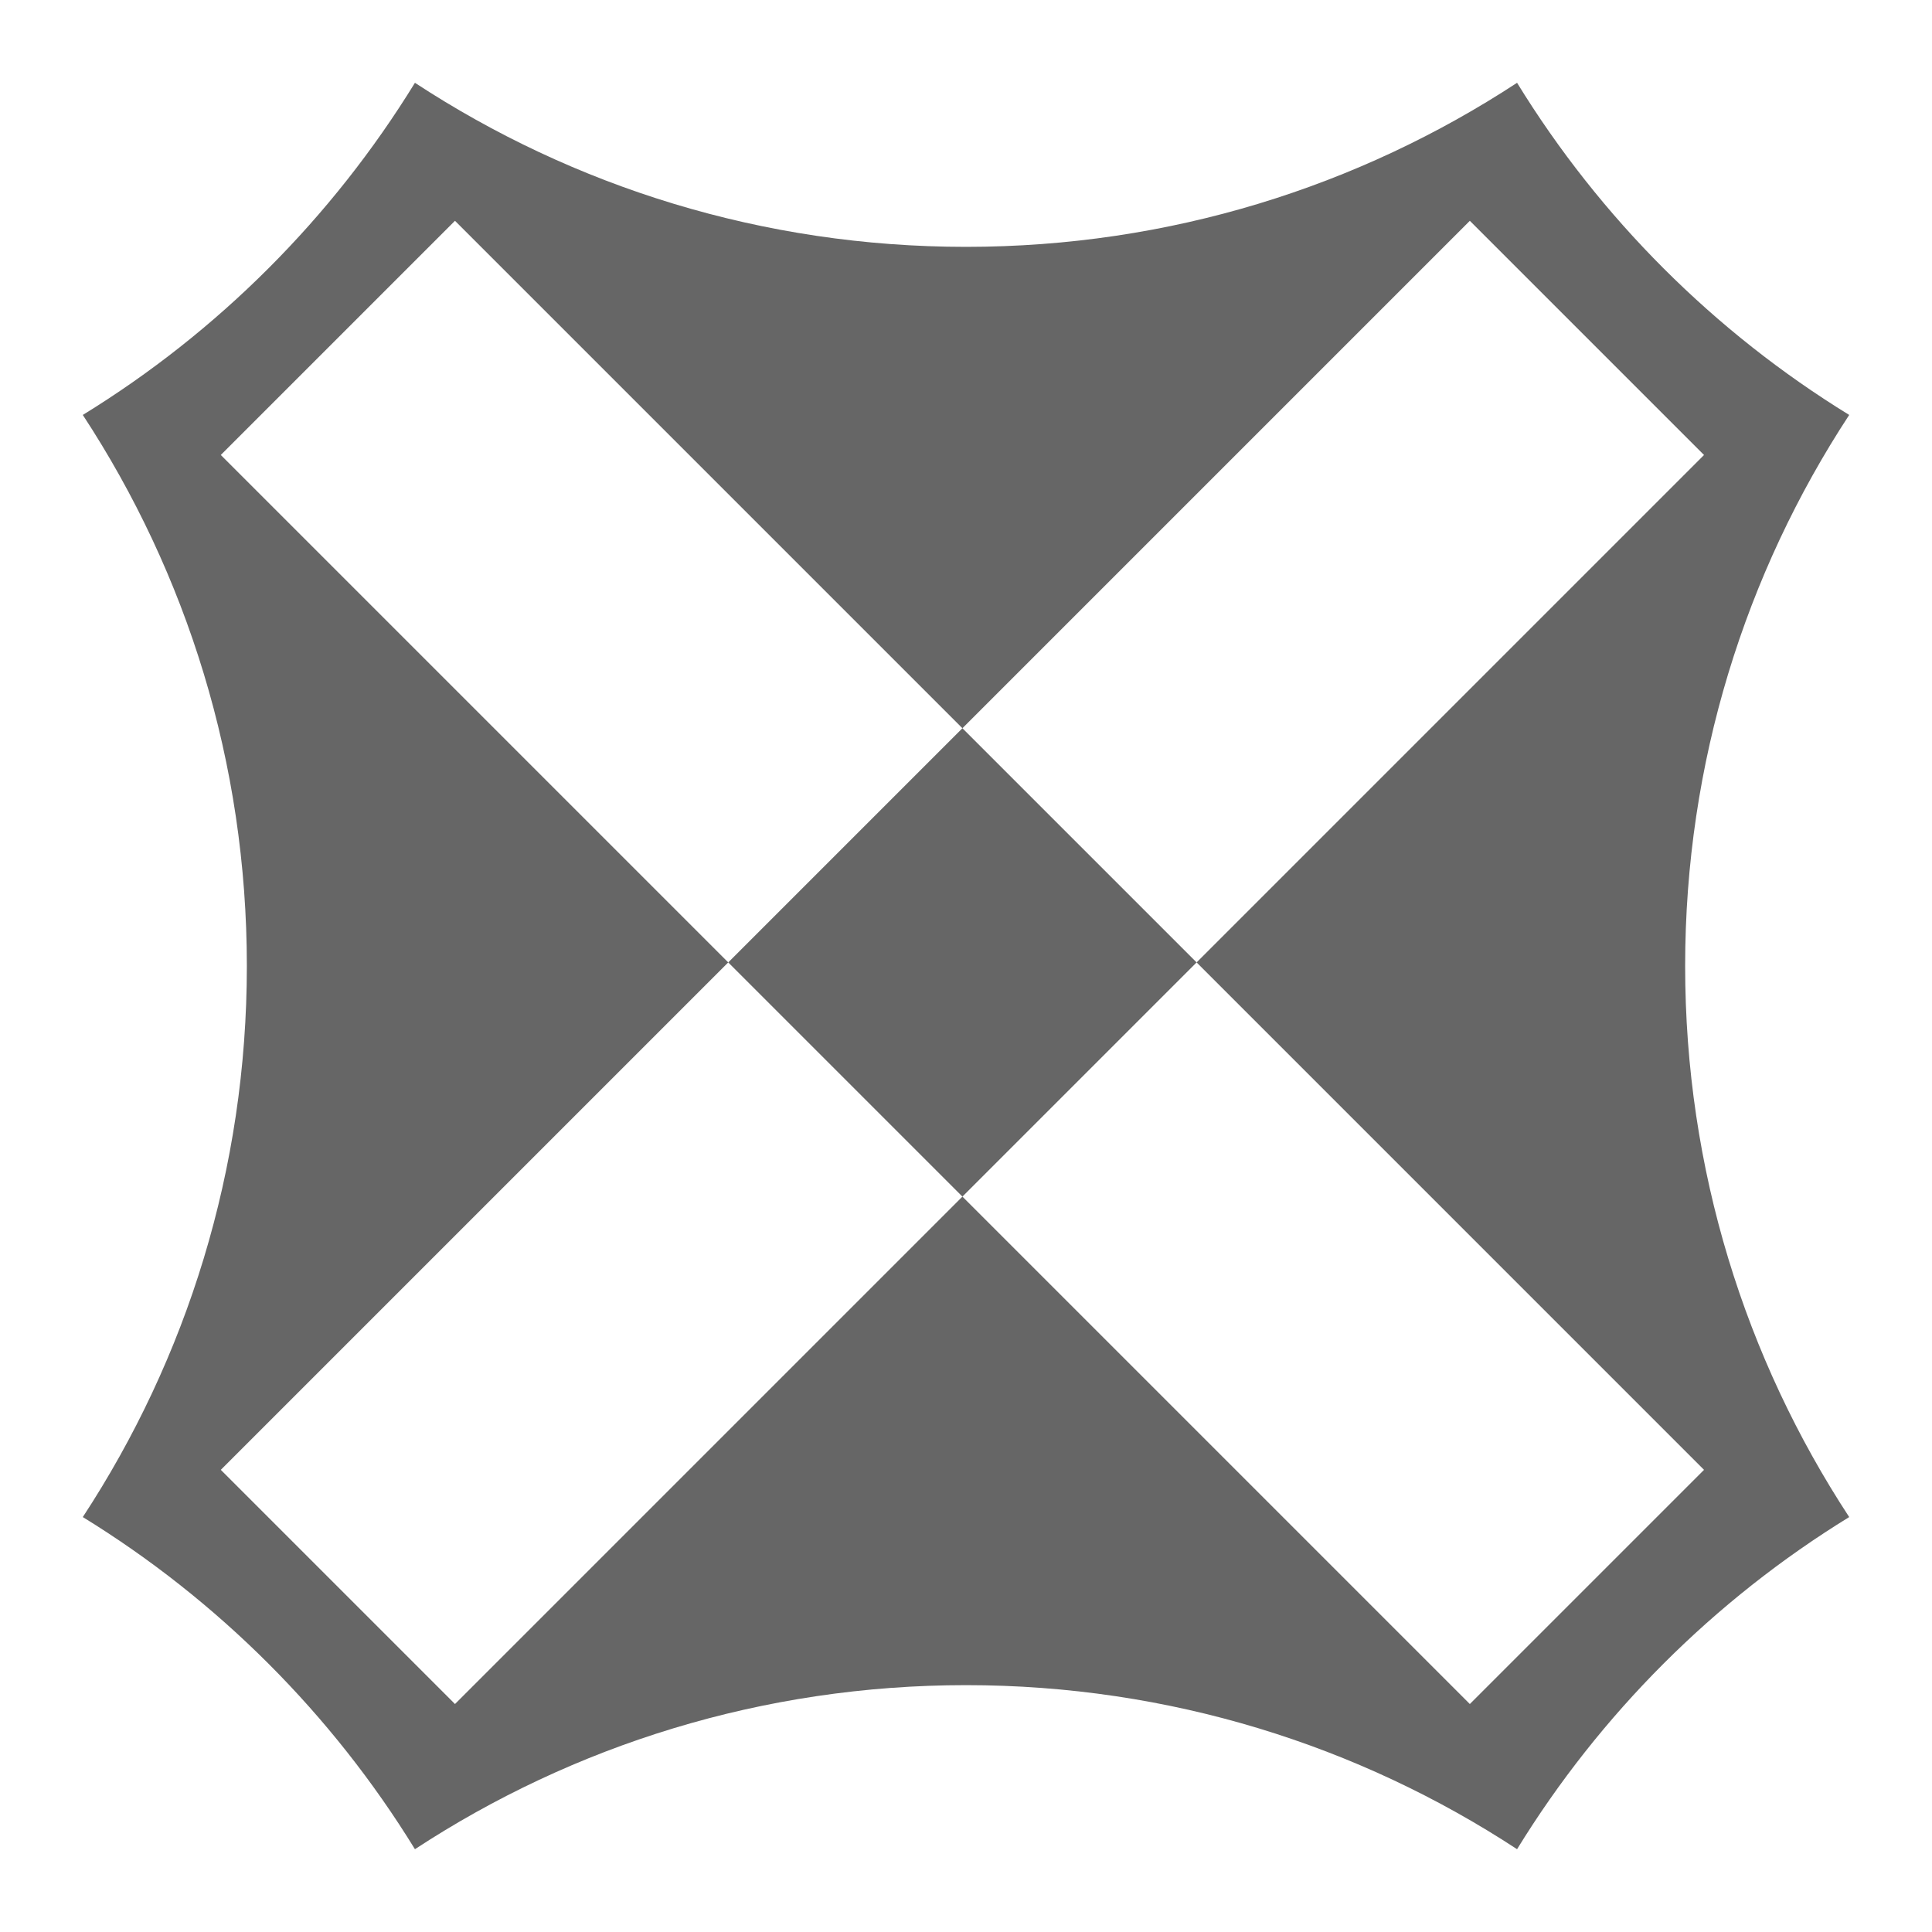
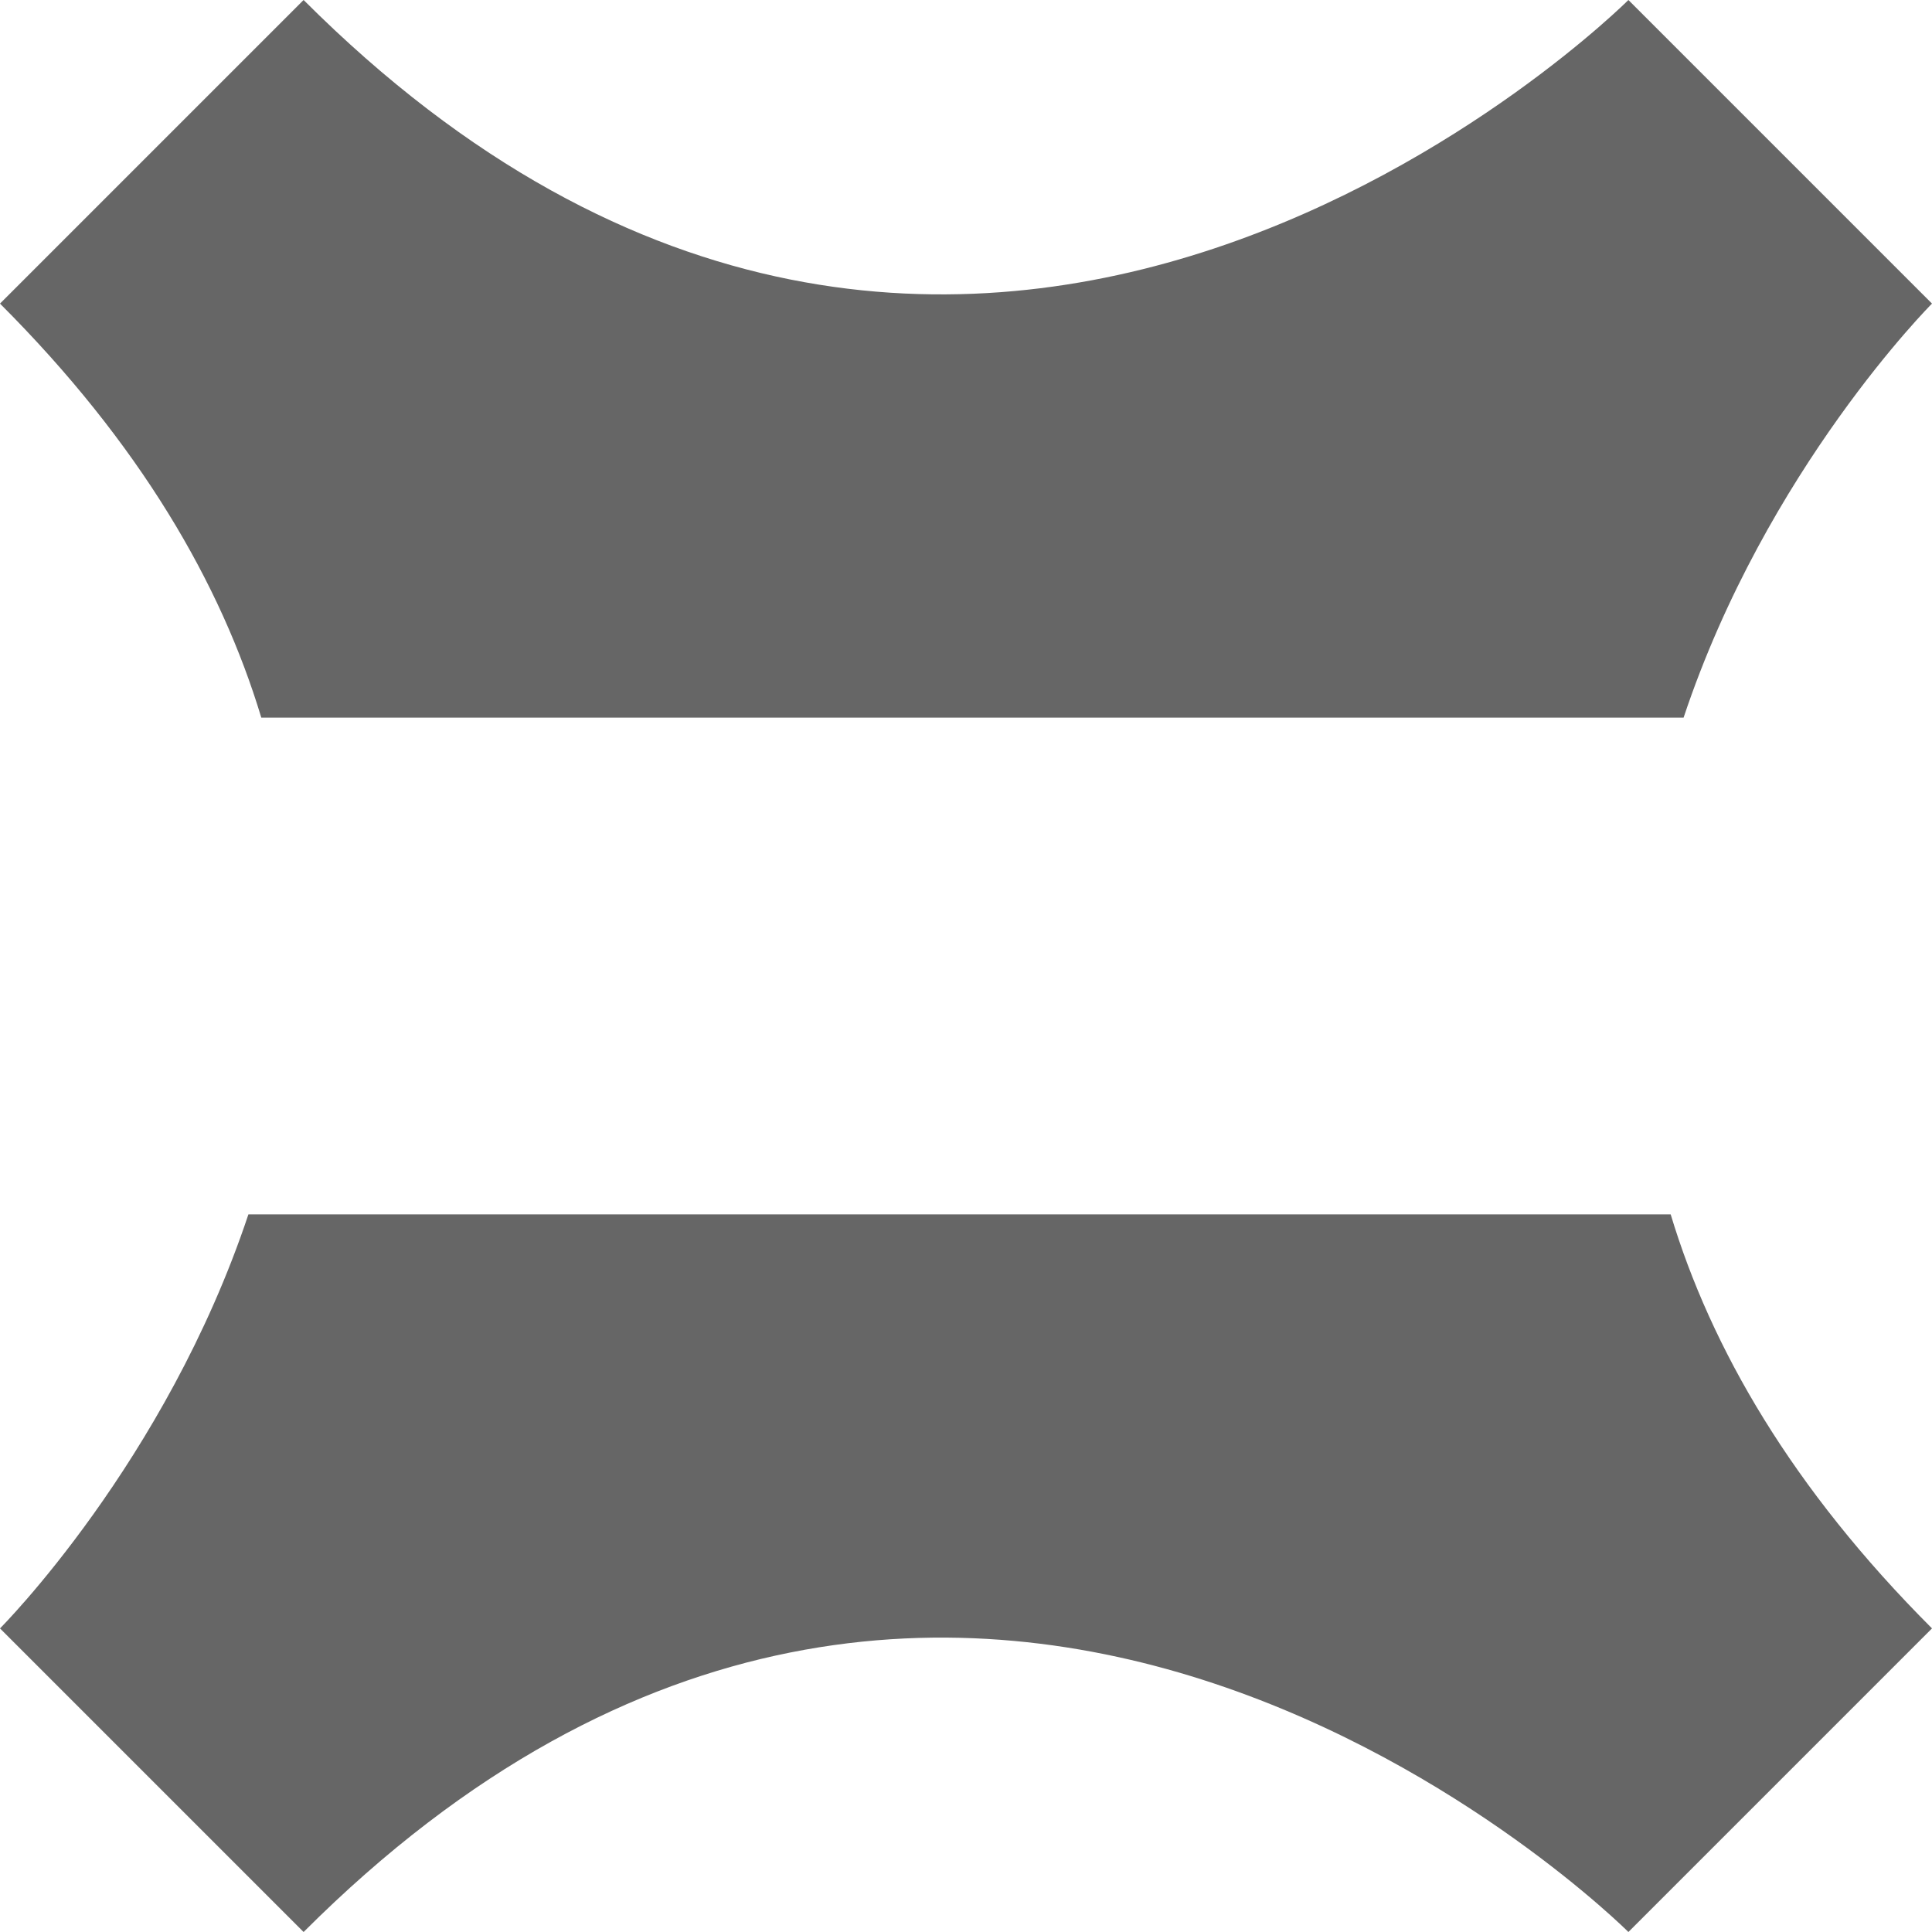
<svg xmlns="http://www.w3.org/2000/svg" width="70" height="70" viewBox="0 0 70 70" fill="none">
-   <path fill-rule="evenodd" clip-rule="evenodd" d="M54.966 3C49.23 6.759 42.37 8.944 35 8.944C27.63 8.944 20.77 6.759 15.034 3C12.026 7.895 7.895 12.026 3 15.034C6.759 20.77 8.944 27.63 8.944 35C8.944 42.37 6.759 49.23 3 54.966C7.895 57.974 12.026 62.105 15.034 67C20.77 63.241 27.63 61.056 35 61.056C42.37 61.056 49.23 63.241 54.966 67C57.974 62.105 62.105 57.974 67 54.966C63.241 49.23 61.056 42.37 61.056 35C61.056 27.63 63.241 20.77 67 15.034C62.105 12.026 57.974 7.895 54.966 3ZM8 16.485L16.485 8L34.87 26.385L26.385 34.87L8 16.485ZM34.87 43.355L26.385 34.87L8 53.255L16.485 61.74L34.87 43.355ZM43.355 34.87L34.87 26.385L53.255 8L61.74 16.485L43.355 34.87ZM43.355 34.87L34.87 43.355L53.255 61.74L61.74 53.255L43.355 34.87Z" fill="#666666" />
+   <path fill-rule="evenodd" clip-rule="evenodd" d="M11 0C35 24 59 0 59 0L70 11C70 11 64 17 61 26H9.467C8.004 21.151 5.076 16.076 0 11L11 0ZM9 44C6 53 0 59 0 59L11 70C35 46 59 70 59 70L70 59C64.924 53.924 61.995 48.849 60.532 44H9Z" fill="#666666" />
</svg>
